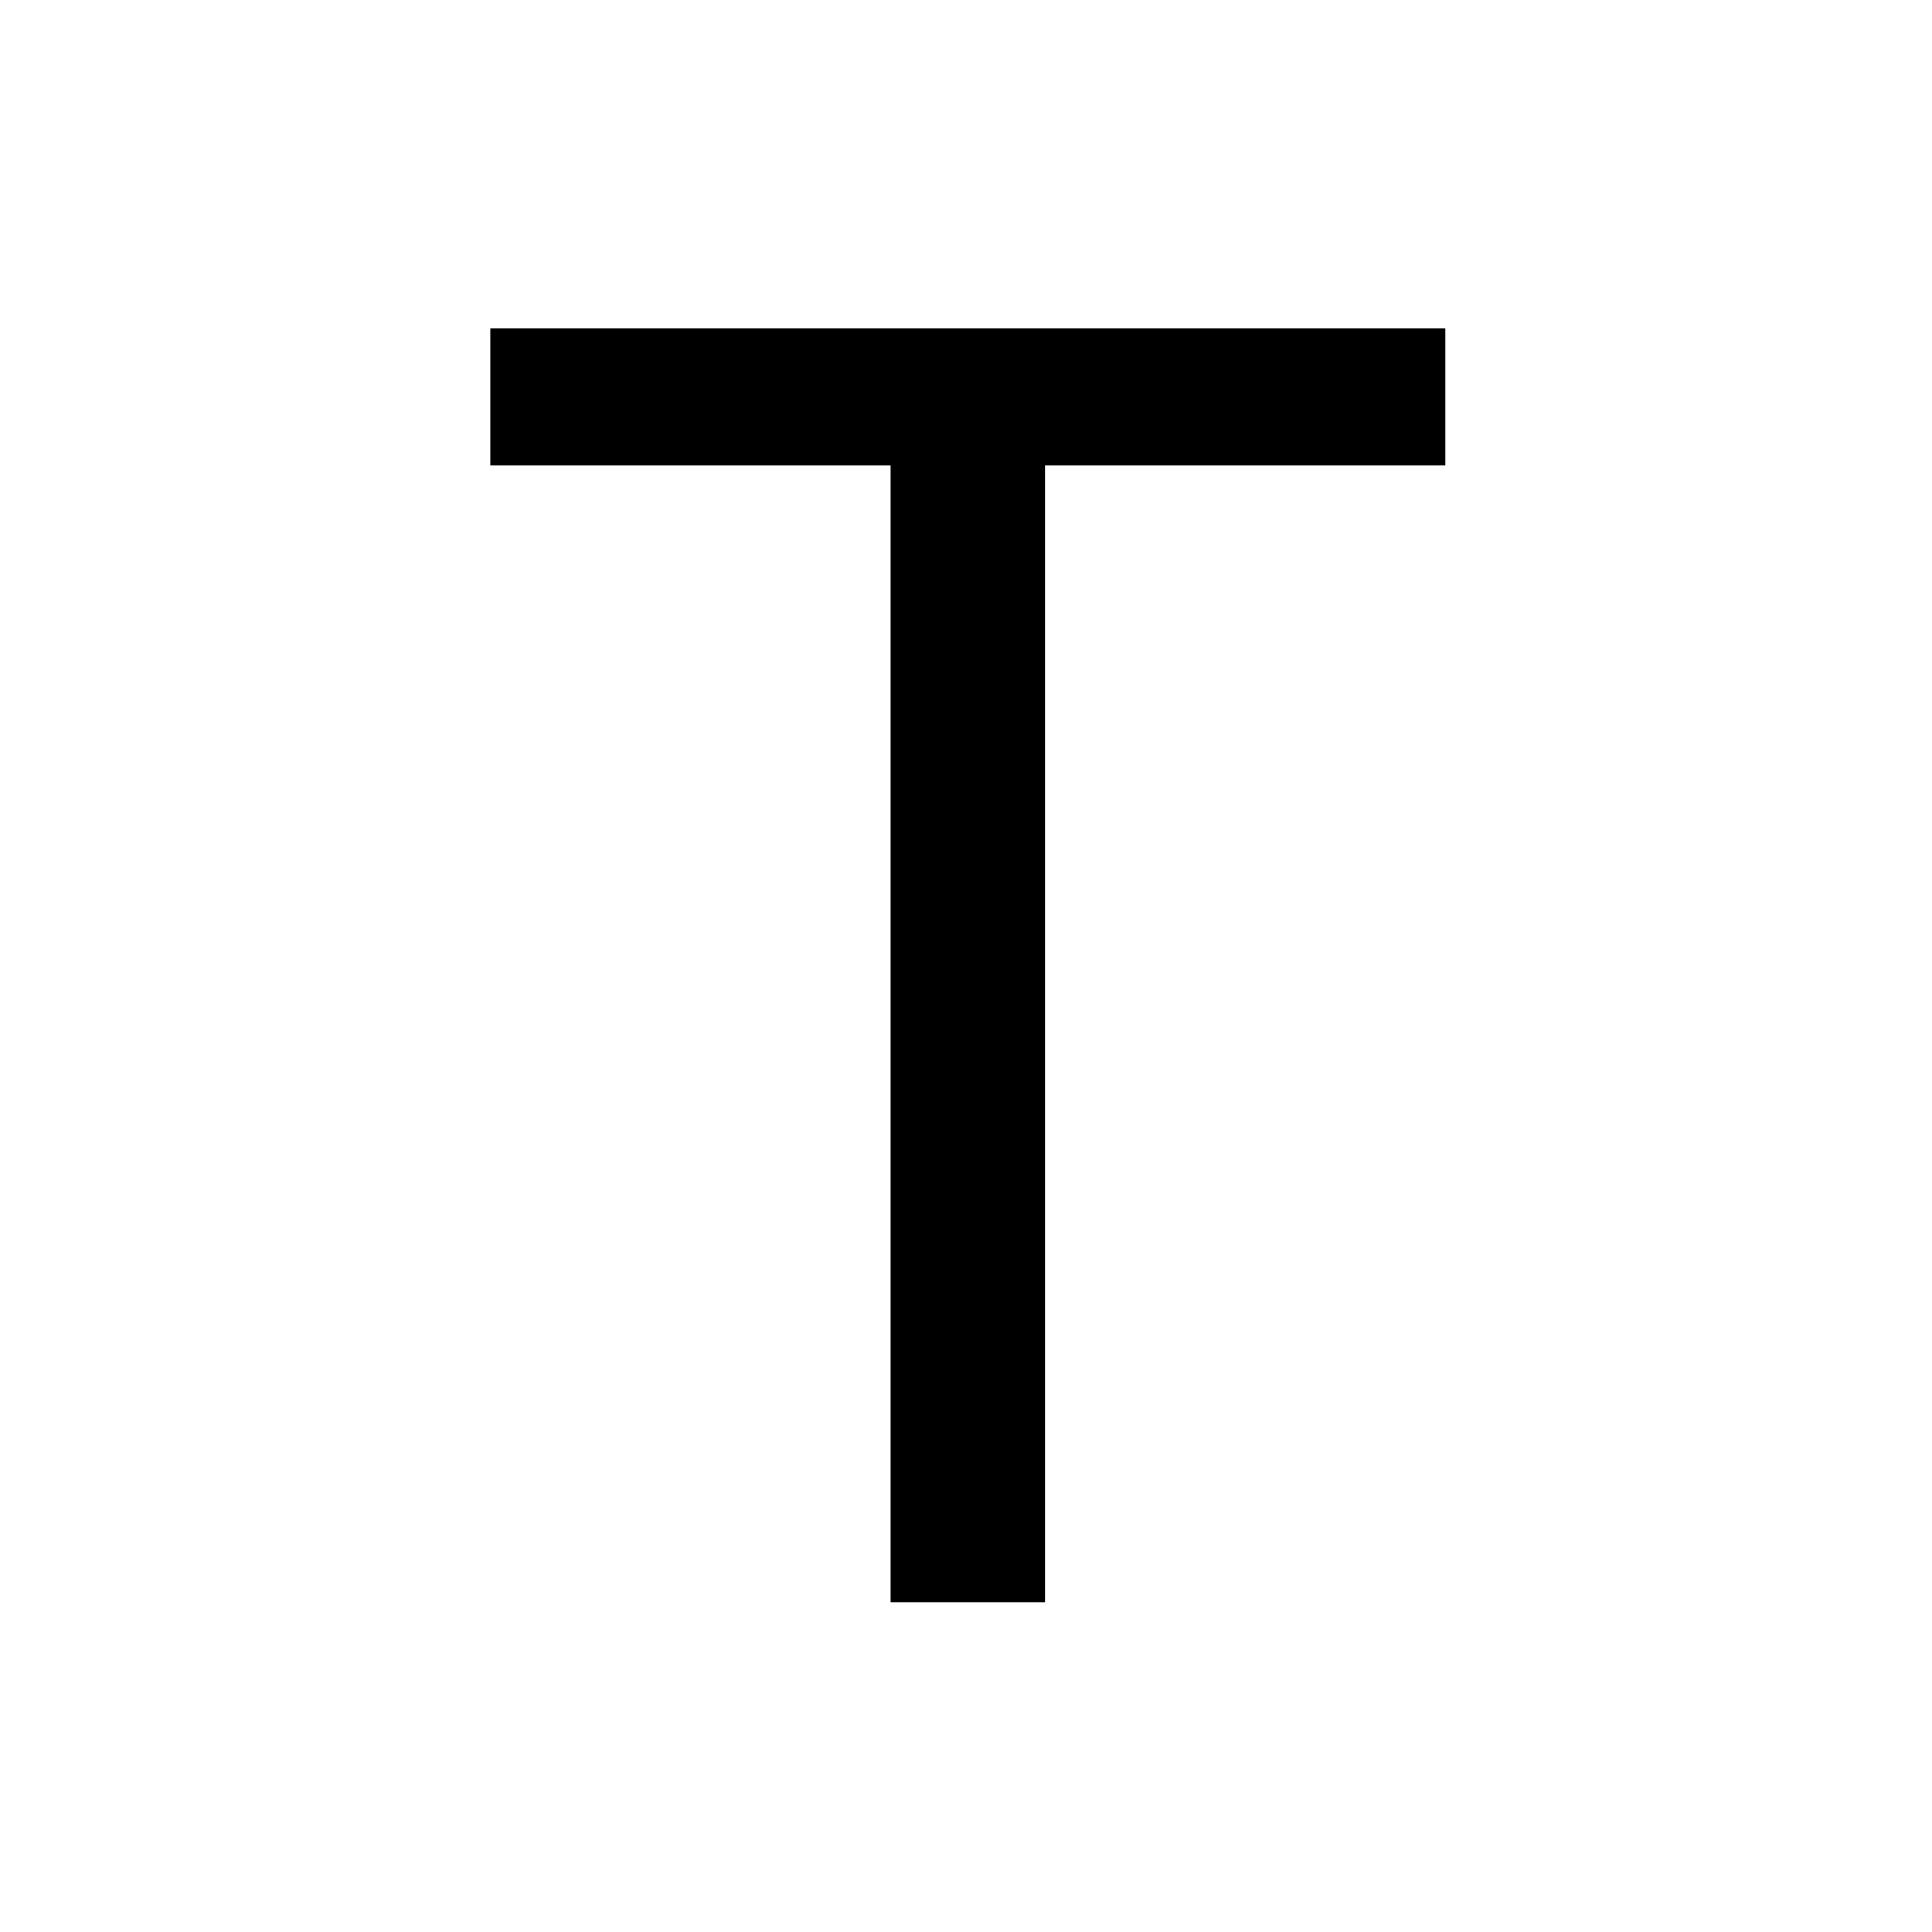
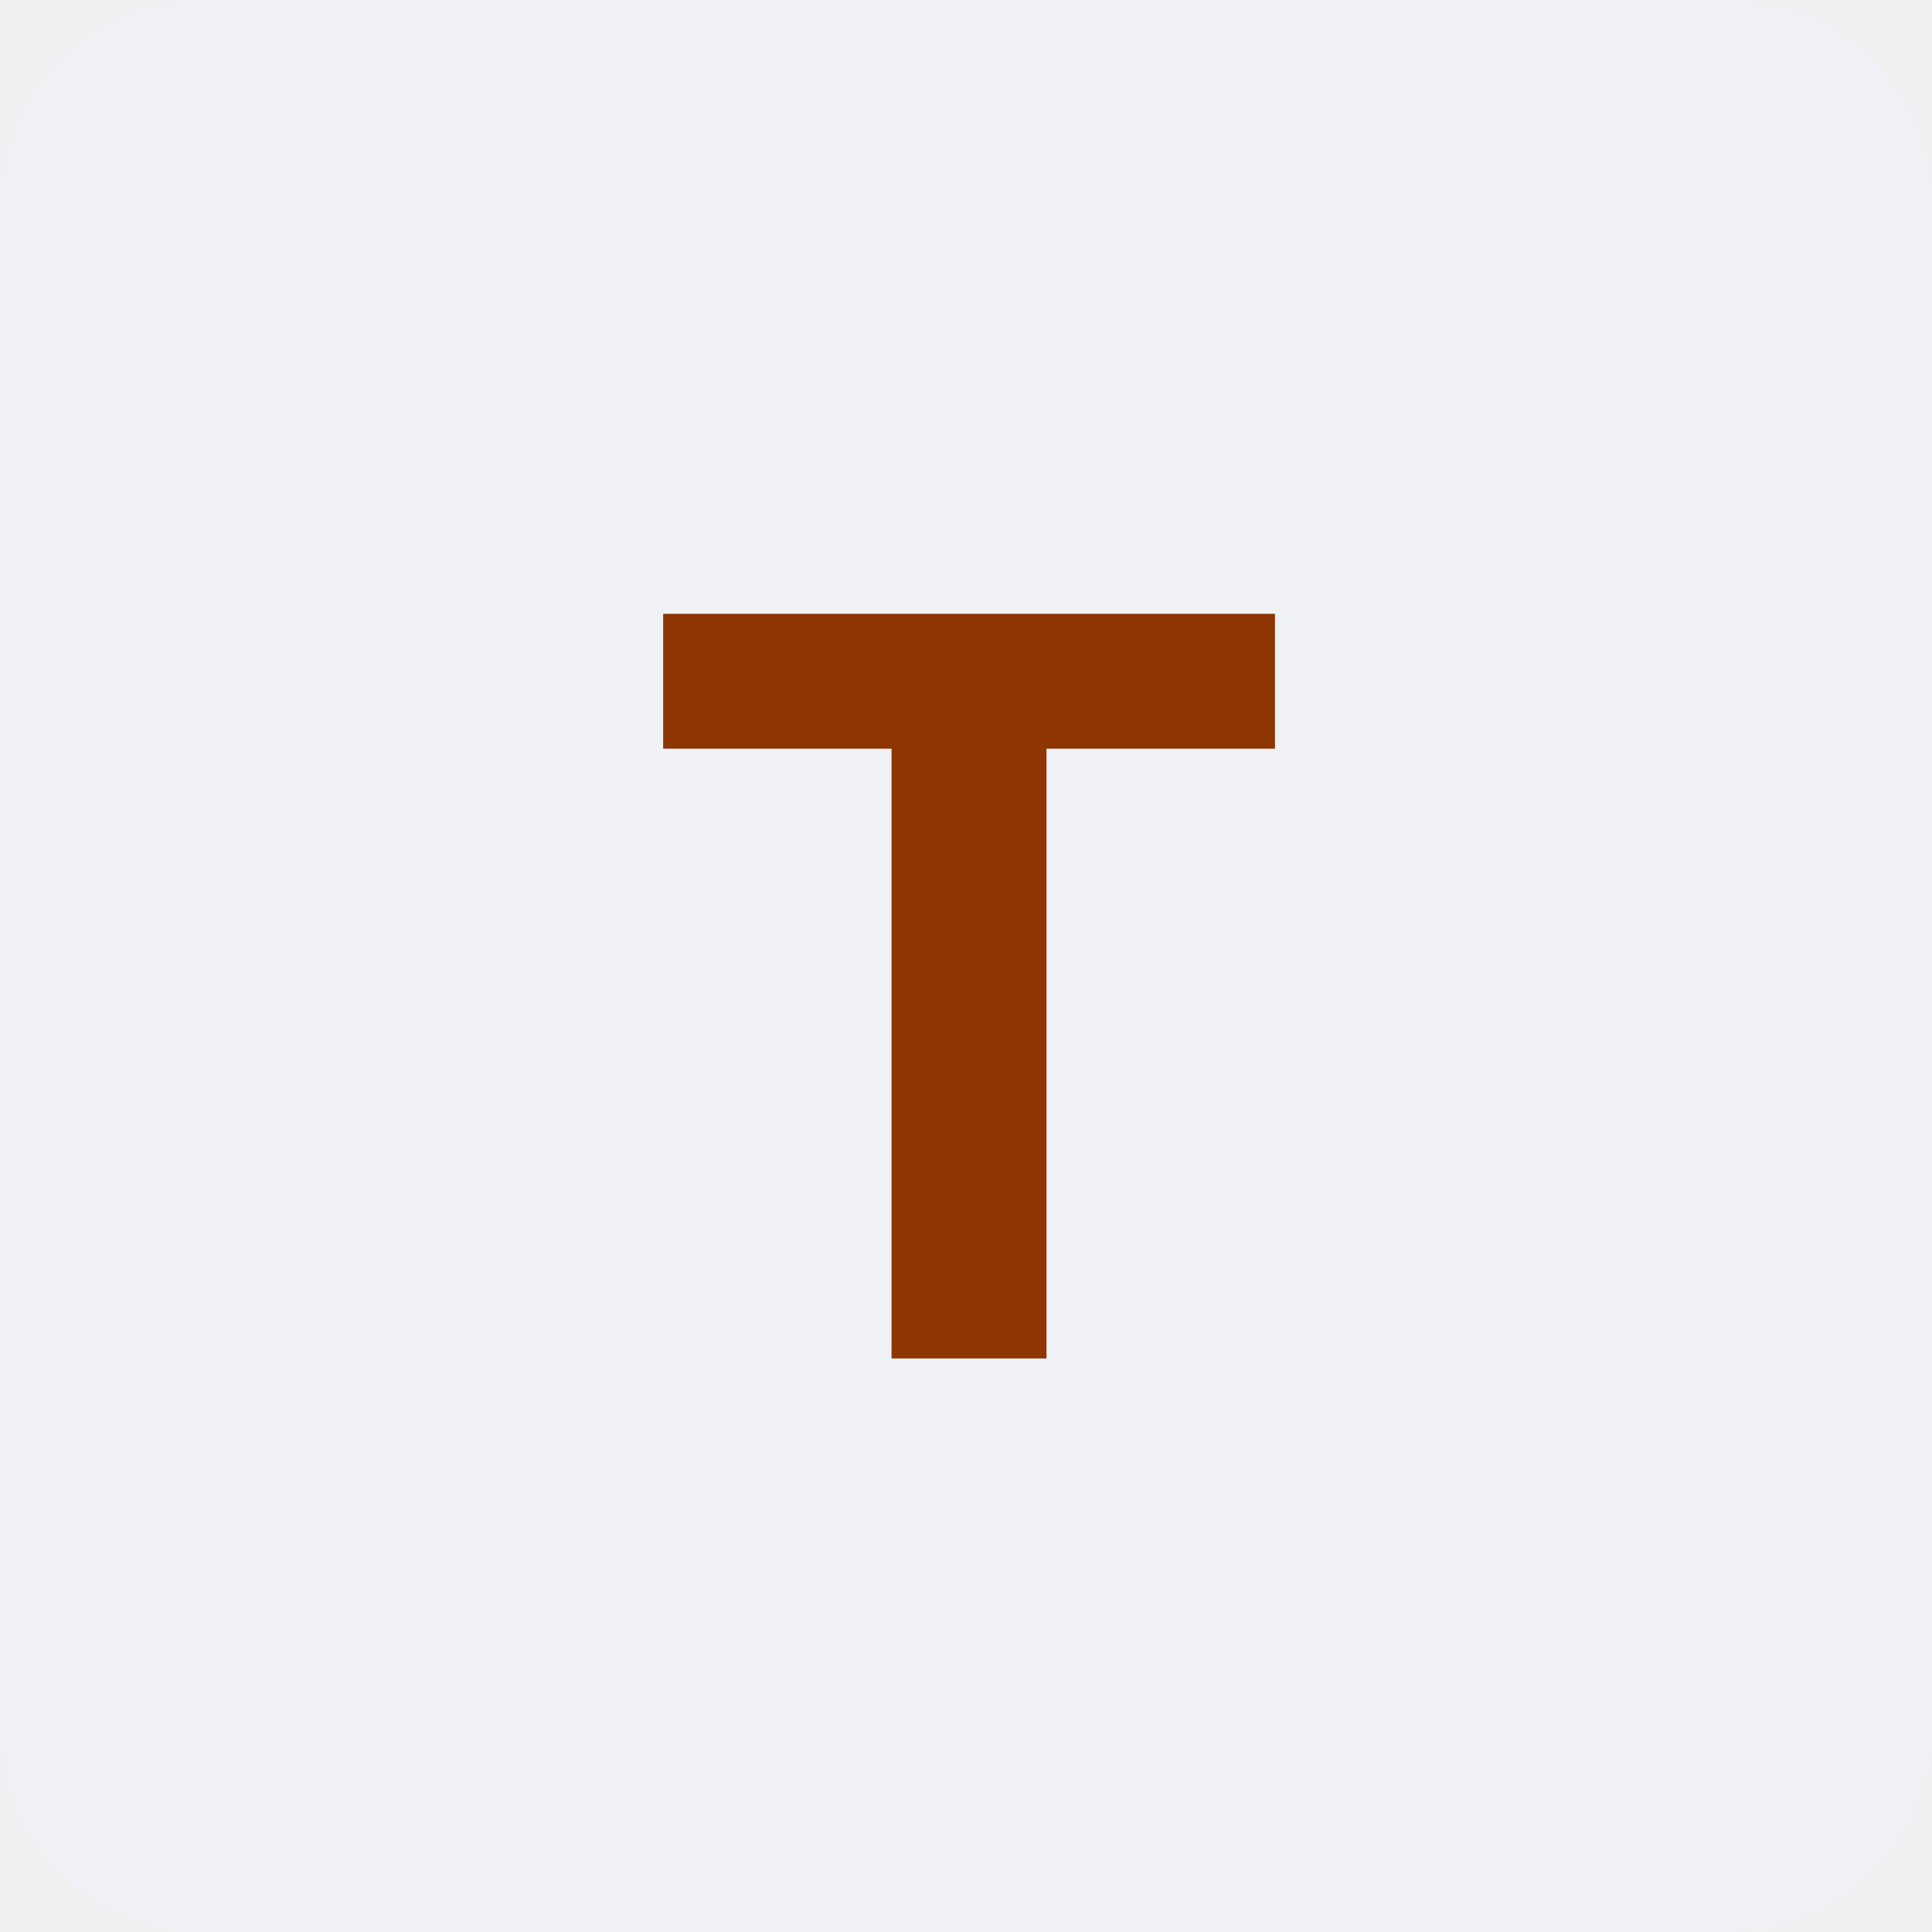
- <svg xmlns="http://www.w3.org/2000/svg" width="662" height="662" viewBox="0 0 662 662" fill="none">
-   <rect width="662" height="662" fill="white" />
-   <path d="M167.977 159.511V112.636H495.25V159.511H358.034V549H305.193V159.511H167.977Z" fill="black" />
+ <svg xmlns="http://www.w3.org/2000/svg" width="24" height="24" viewBox="0 0 24 24" fill="none">
+   <rect width="24" height="24" rx="2.5" fill="#EFF1F5" />
+   <g clip-path="url(#clip0_310_24)">
+     <path d="M11.075 16.875V9.3H8.238V7.625H15.838V9.3H13V16.875H11.075Z" fill="#8E3501" />
+   </g>
+   <defs>
+     <clipPath id="clip0_310_24">
+       <rect width="16" height="16" fill="white" transform="translate(4 4)" />
+     </clipPath>
+   </defs>
</svg>
